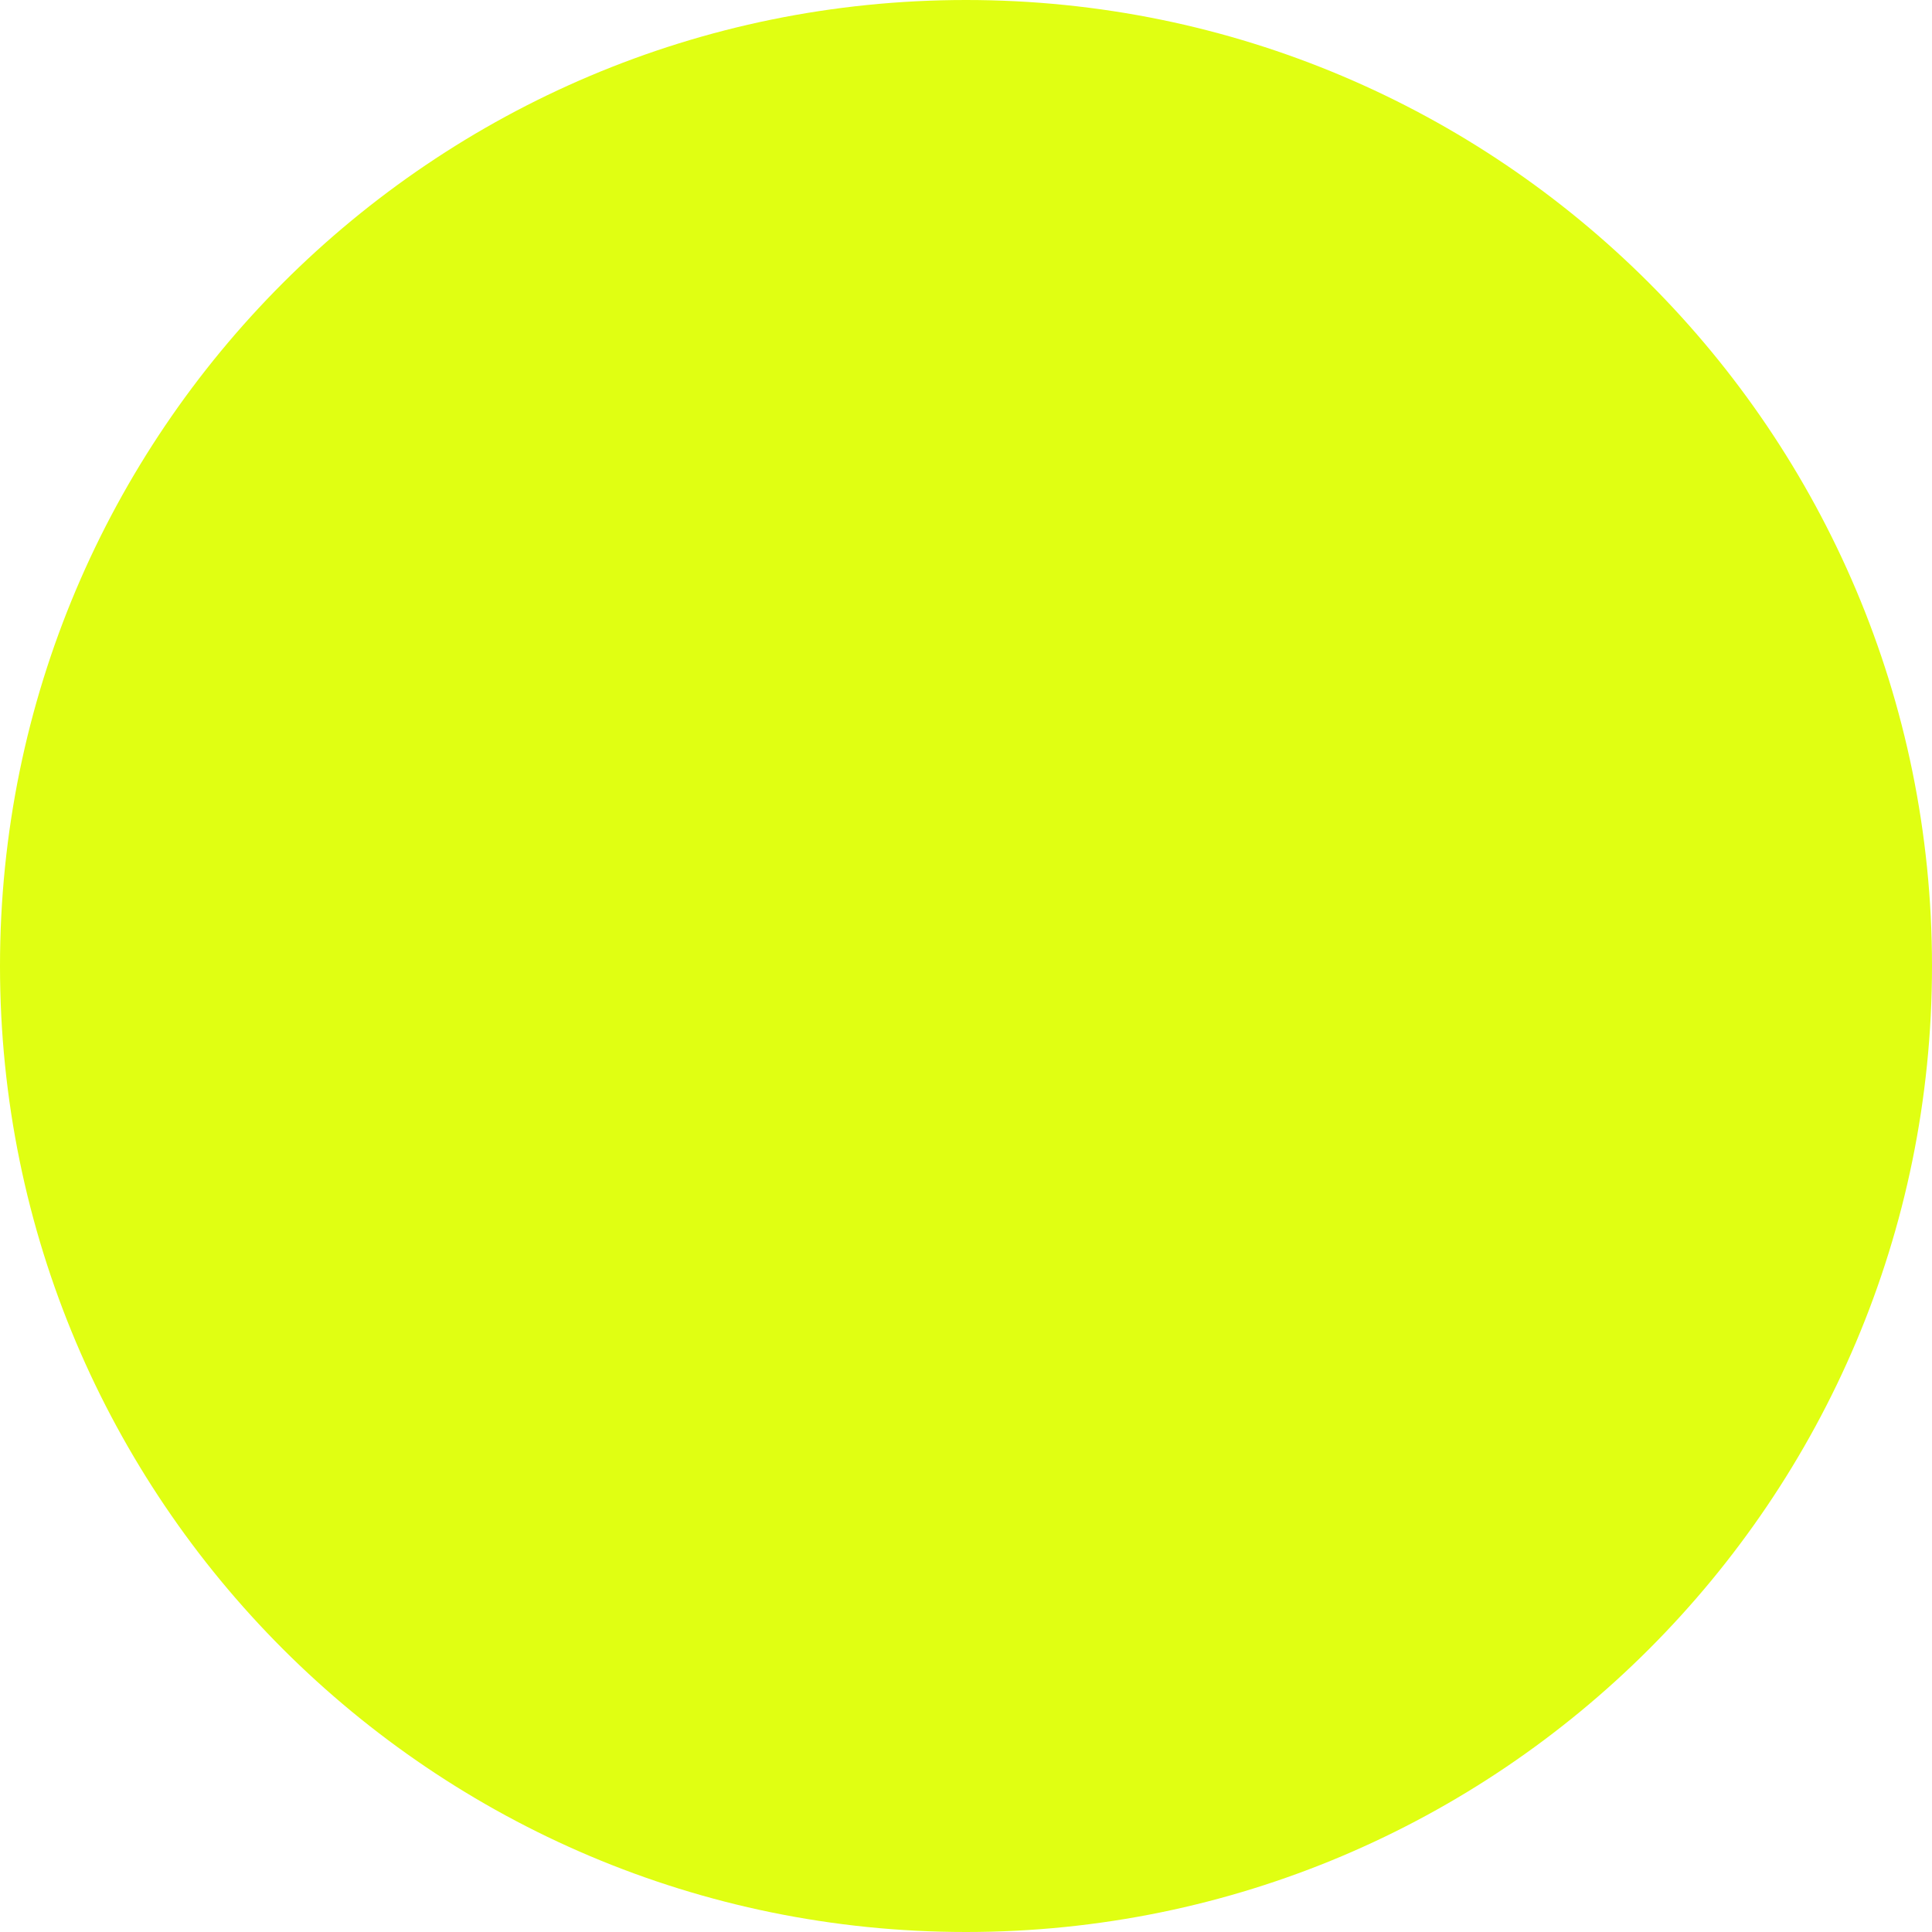
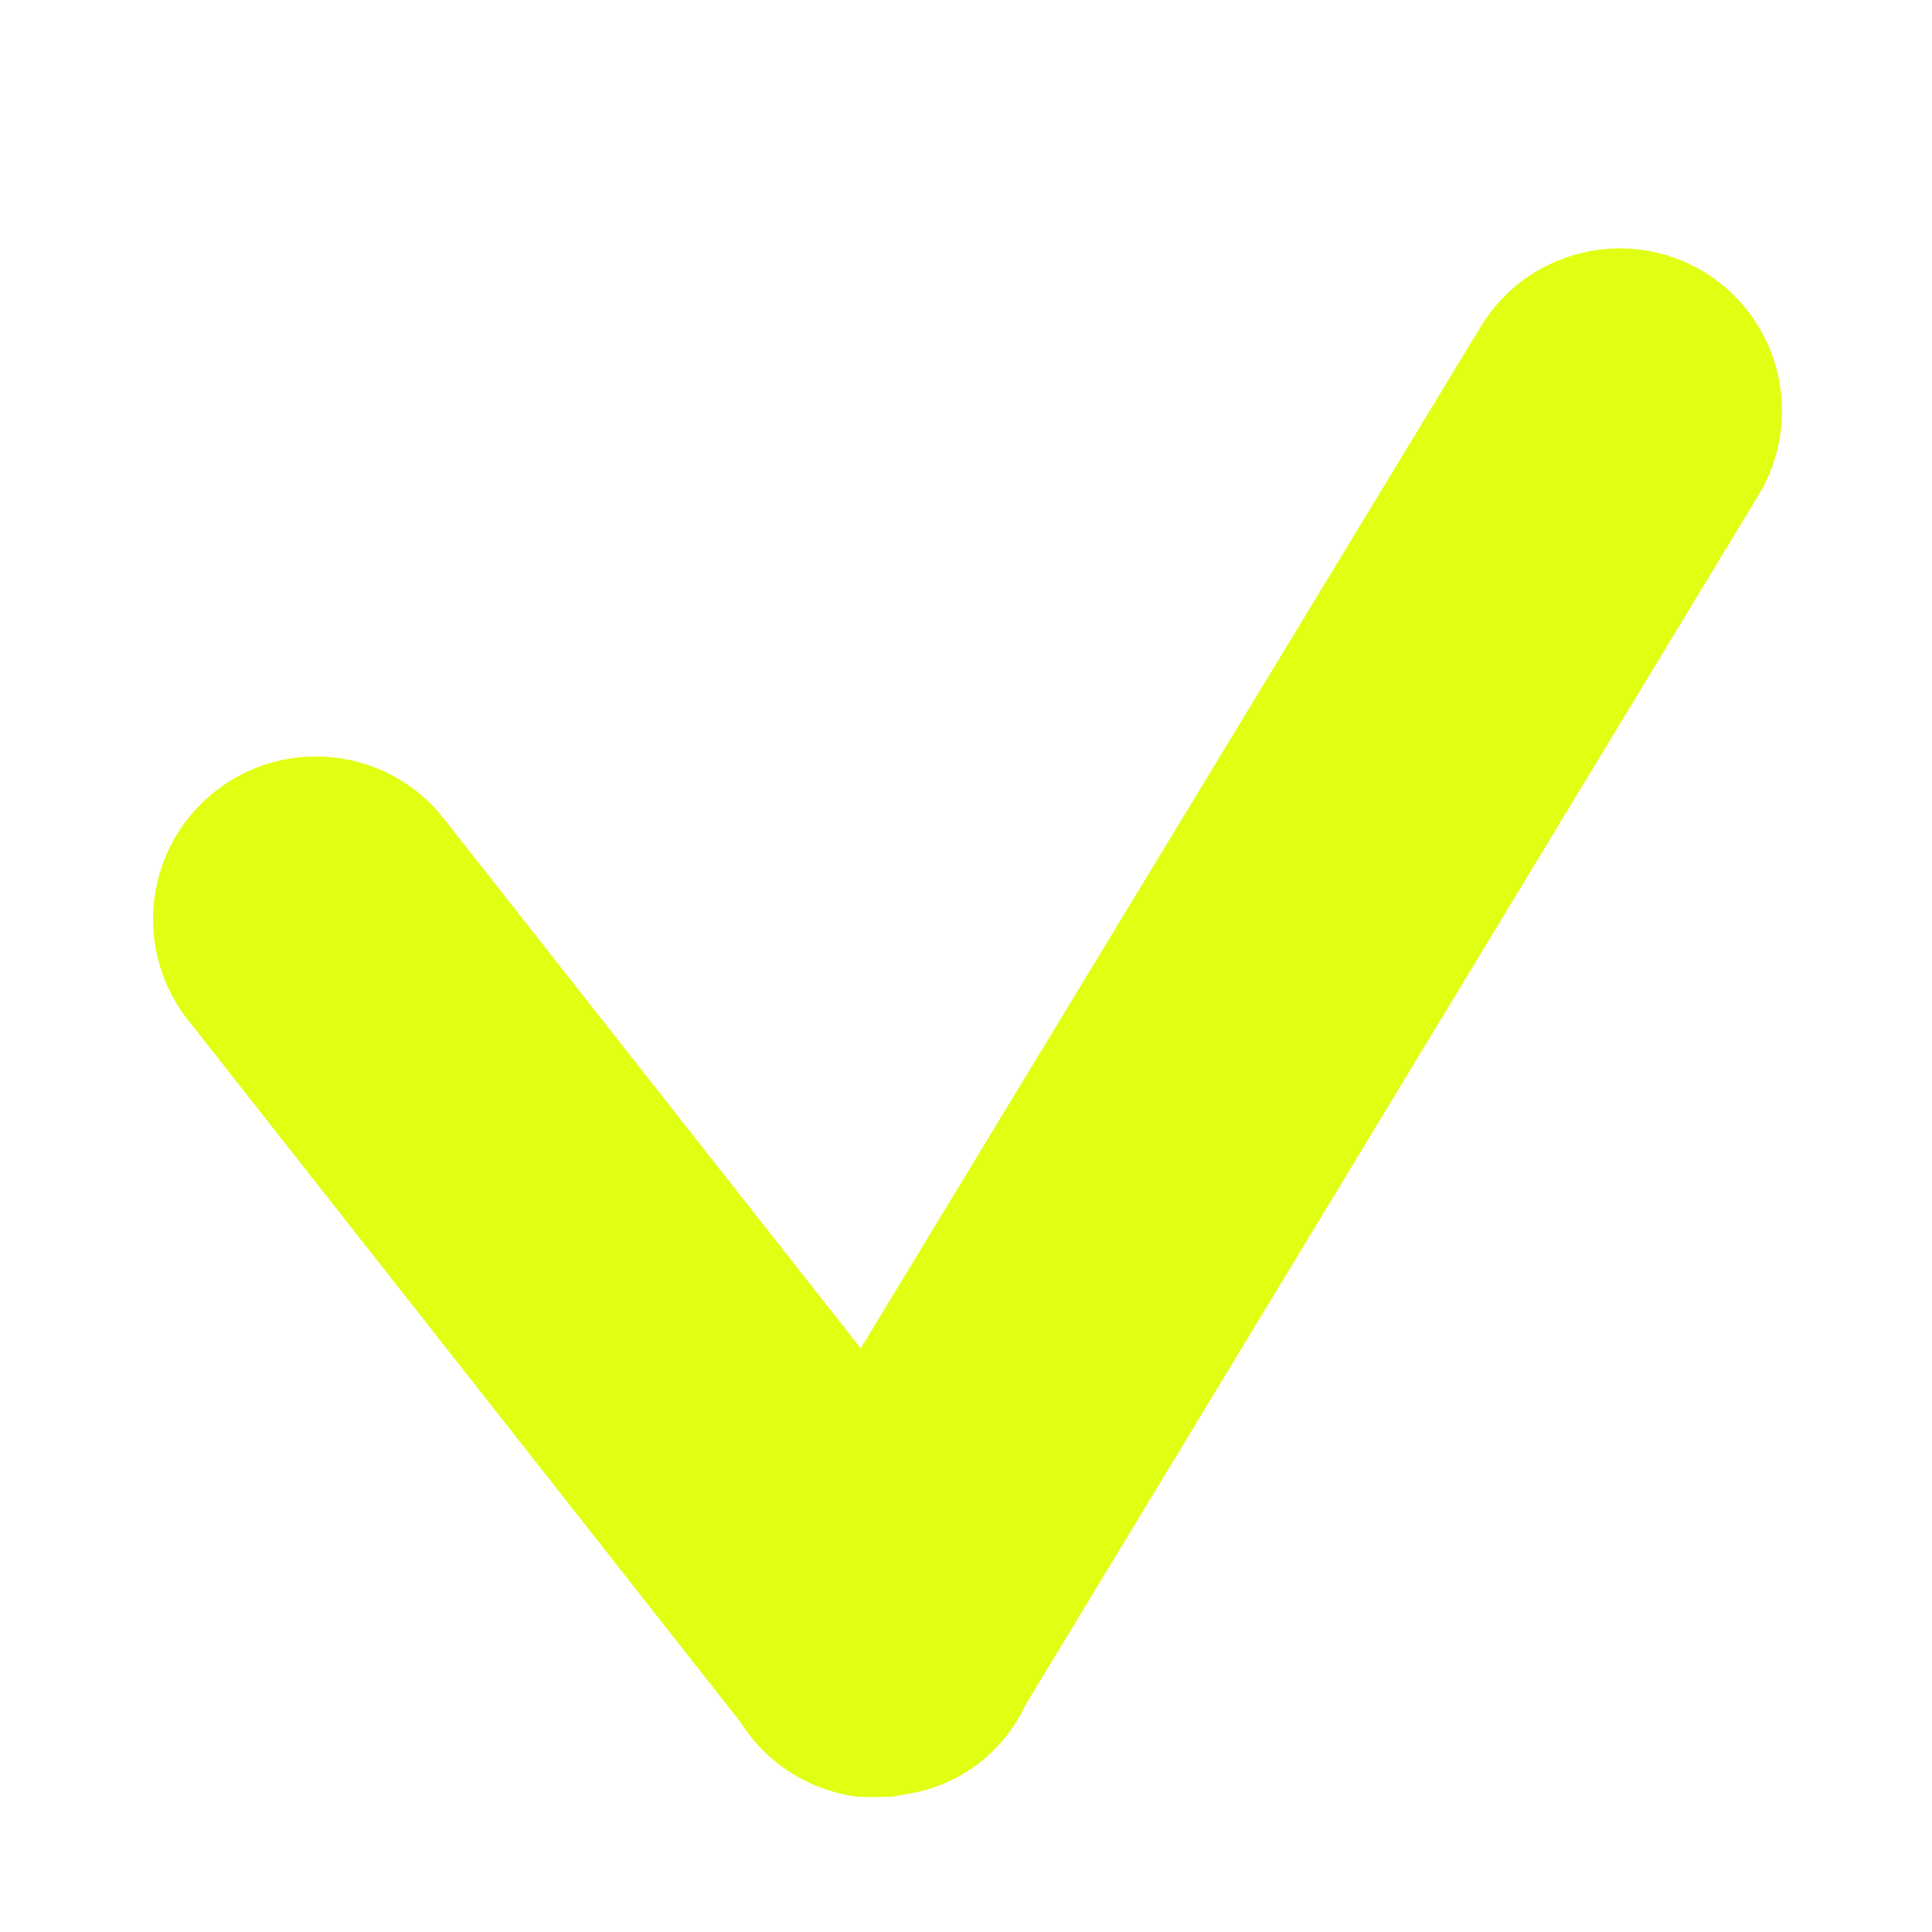
- <svg xmlns="http://www.w3.org/2000/svg" version="1.1" id="Ebene_1" x="0px" y="0px" viewBox="0 0 100 100" style="enable-background:new 0 0 100 100;" xml:space="preserve">
-   <style type="text/css">
-         .st0{fill:#e0ff12;}
- </style>
-   <circle class="st0" cx="50" cy="50" r="50" />
+ <svg xmlns="http://www.w3.org/2000/svg" width="100" height="100" viewBox="0 0 100 100">
+   <defs>
+     <style>.a{fill:#e0ff12;}</style>
+   </defs>
+   <path class="a" d="M88.21,14.08a8.42,8.42,0,0,0-11.57,2.83L44.55,69.79,22.78,42.13A8.43,8.43,0,0,0,9.54,52.55L38.32,89.13A8.4,8.4,0,0,0,44.41,93h.21a8.4,8.4,0,0,0,1.19,0c.25,0,.49,0,.74-.07l.51-.09a8.13,8.13,0,0,0,6-4.56L91,25.66A8.43,8.43,0,0,0,88.21,14.08Z" />
</svg>
